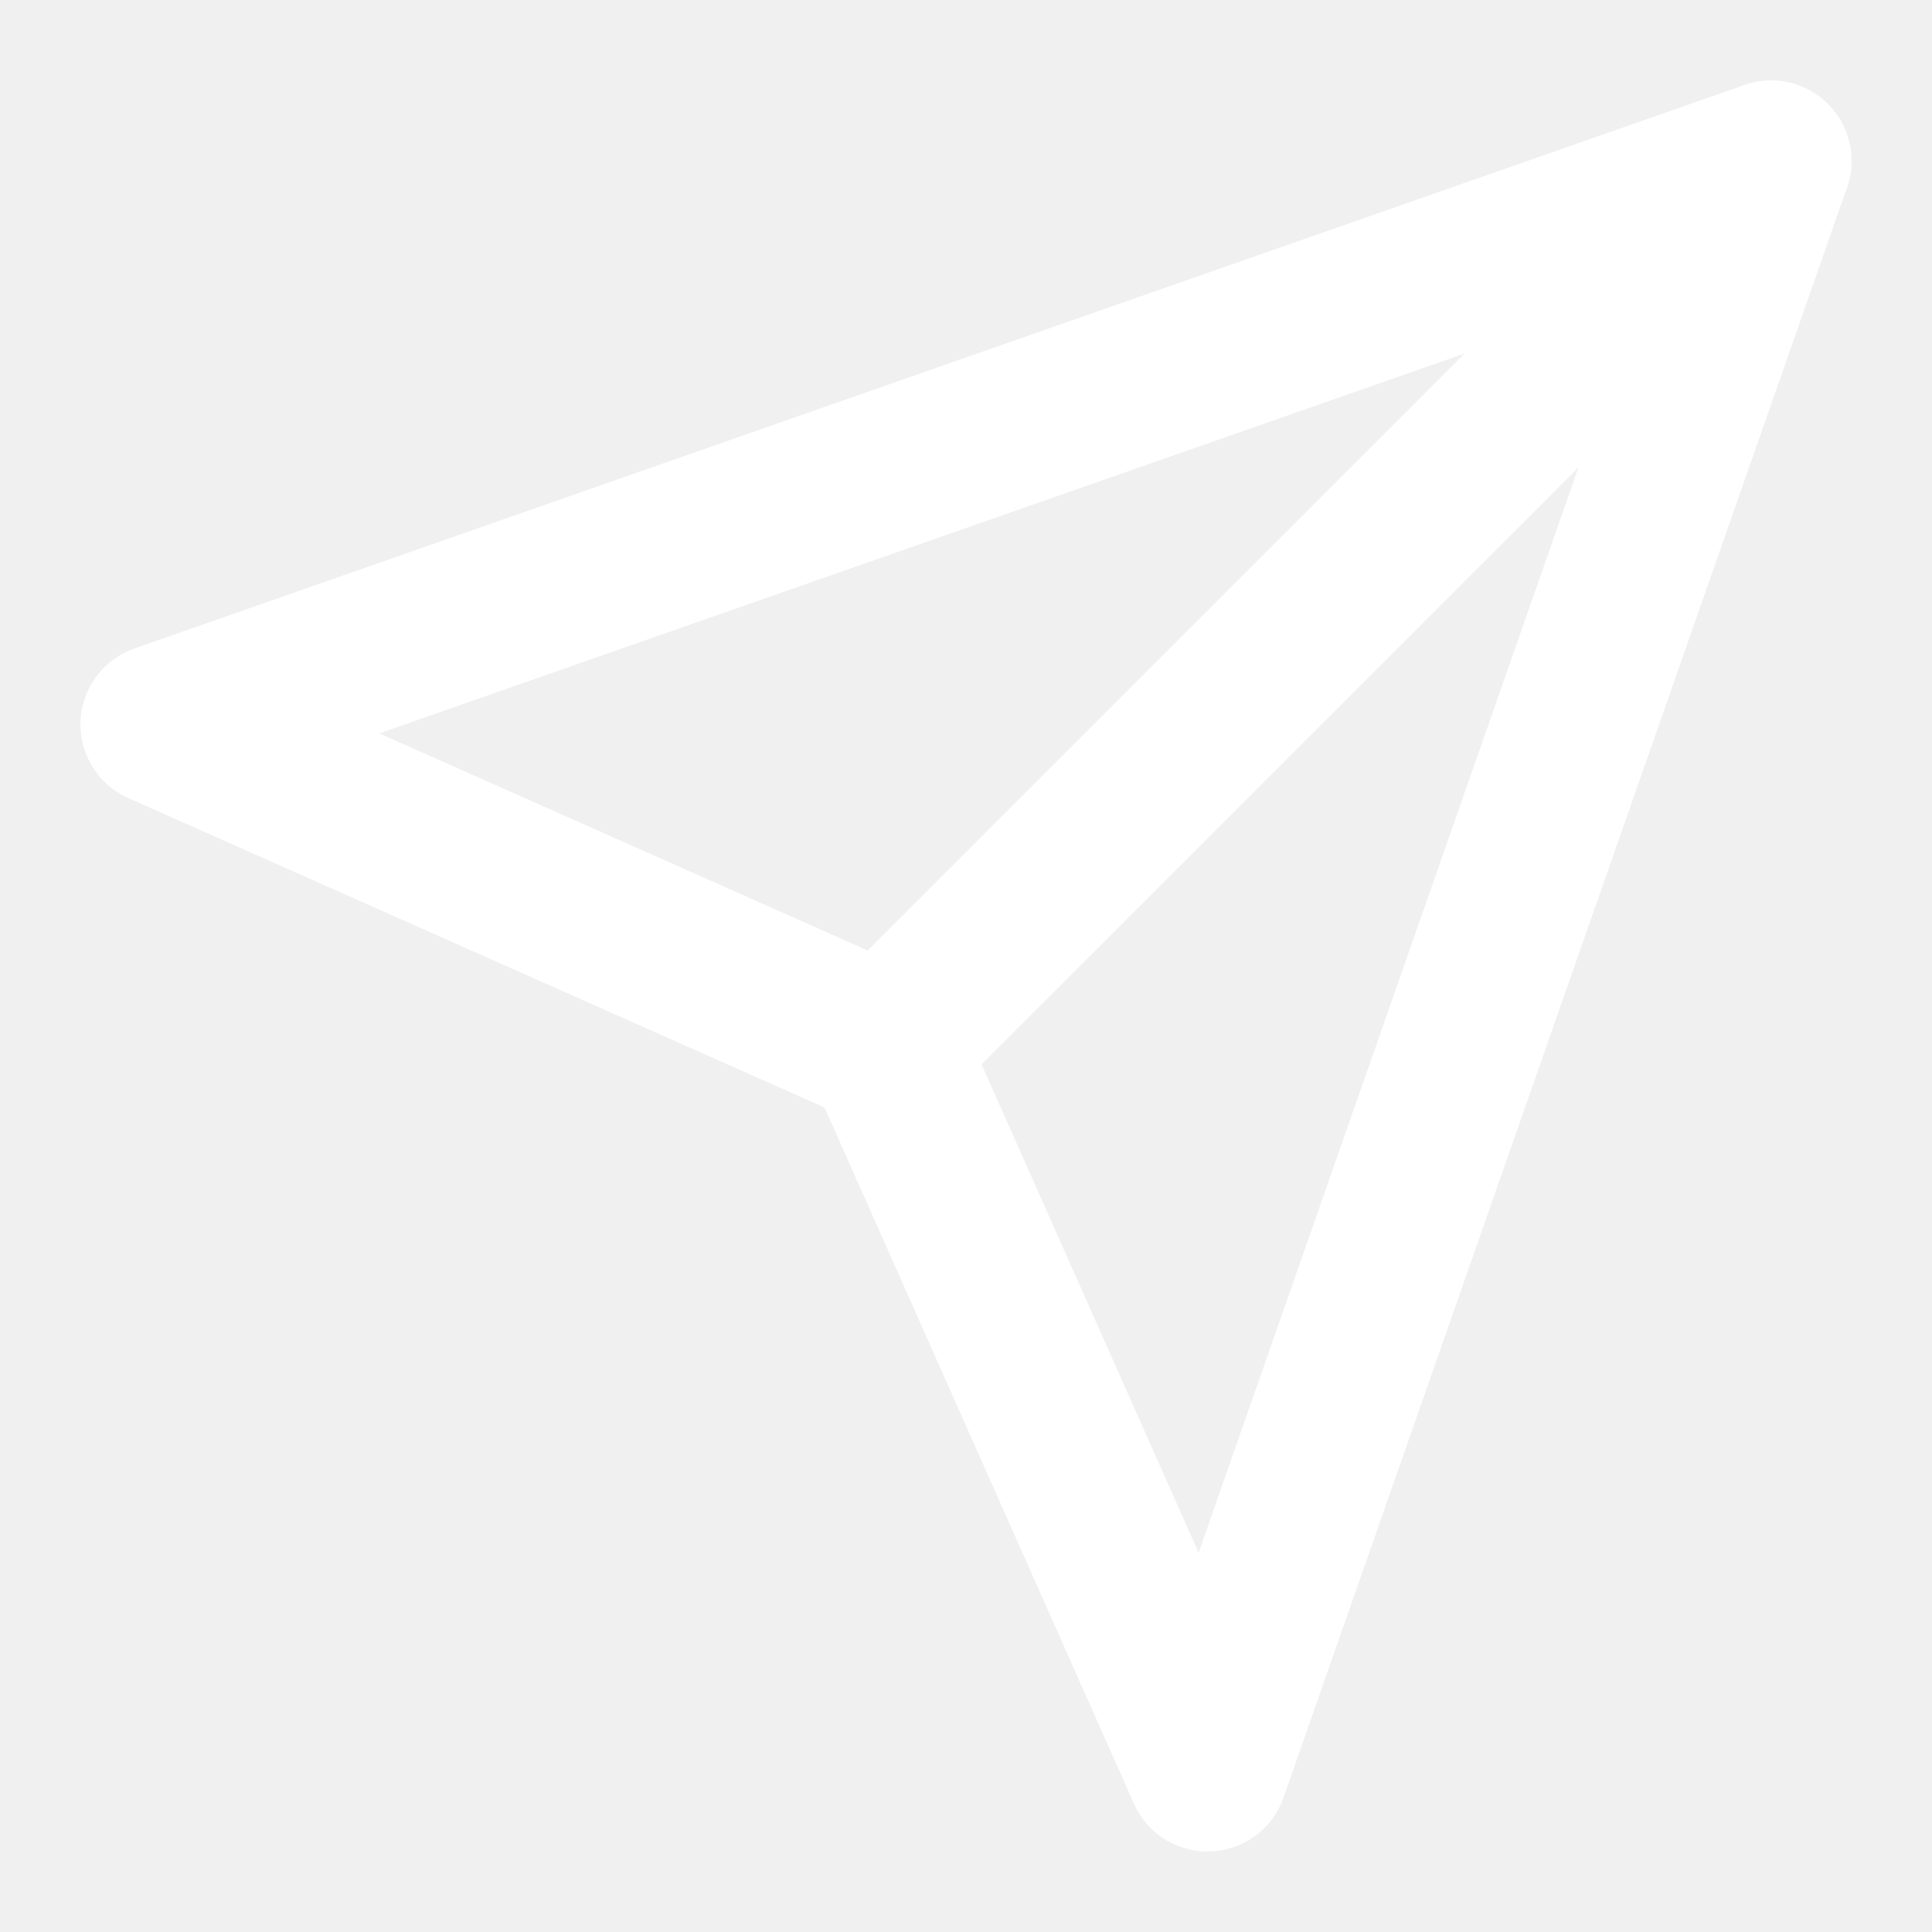
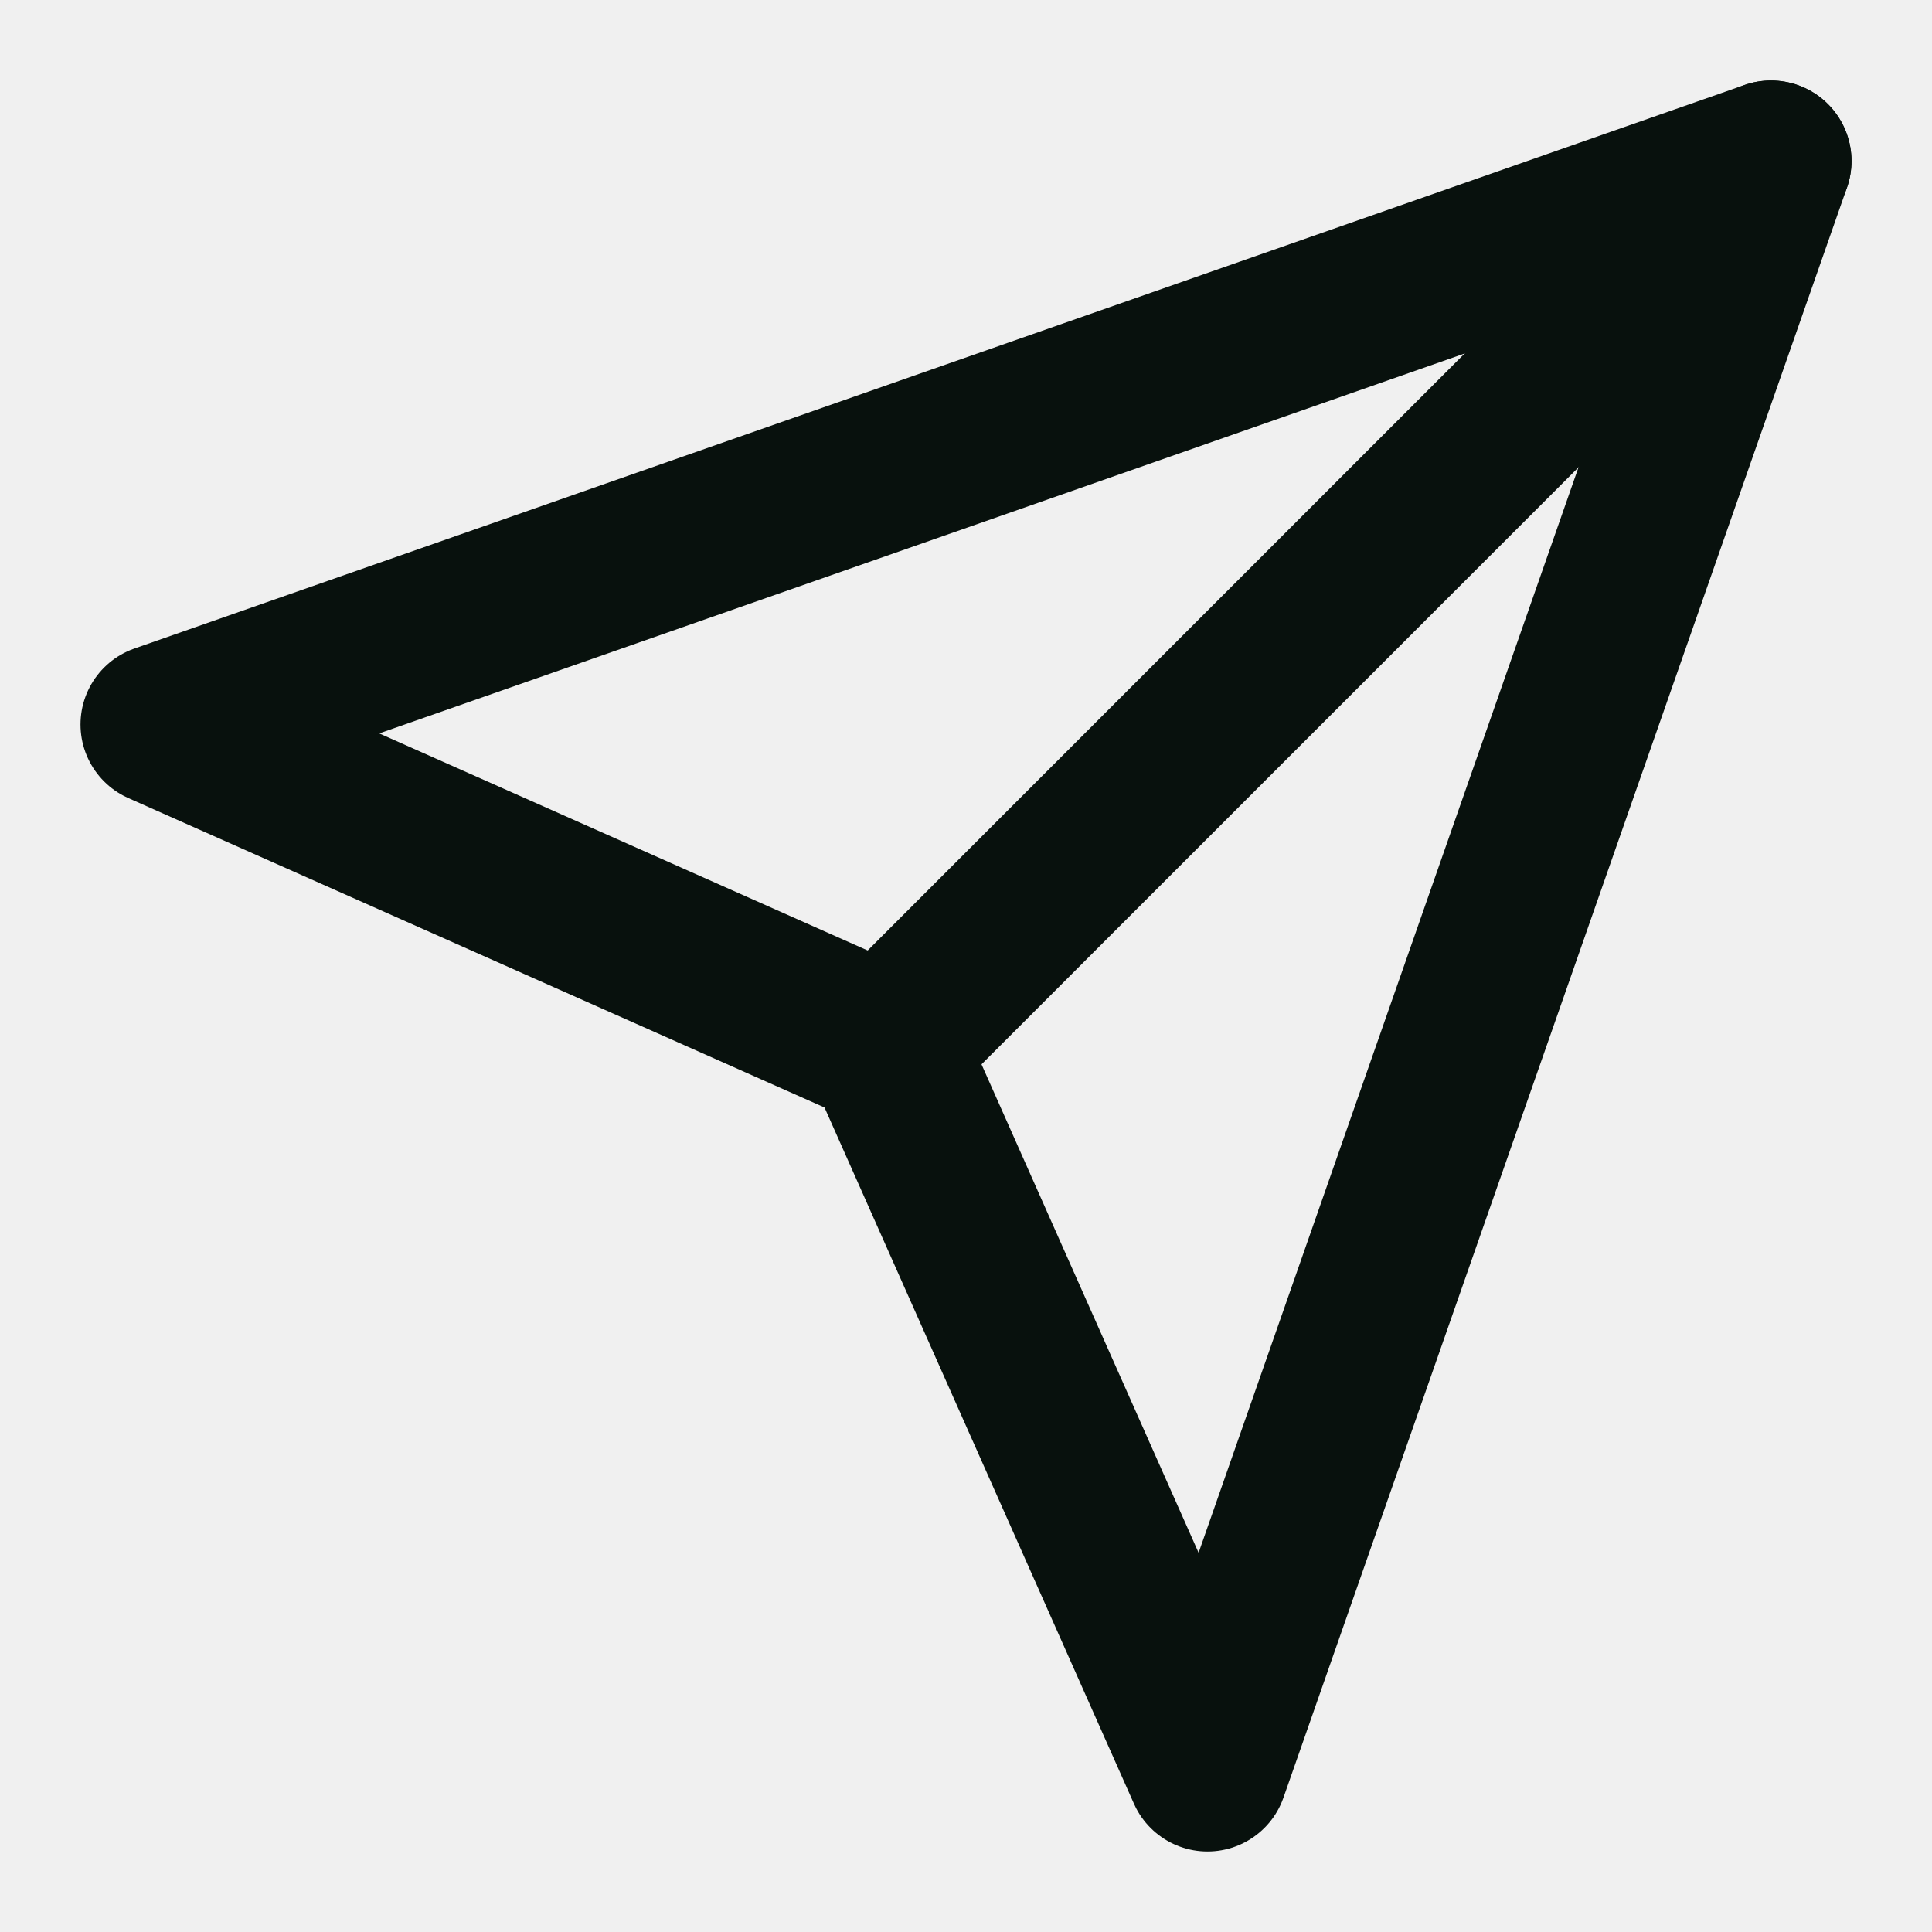
<svg xmlns="http://www.w3.org/2000/svg" version="1.1" id="Шар_1" x="0px" y="0px" viewBox="0 0 24 24" style="enable-background:new 0 0 24 24;" xml:space="preserve">
  <style type="text/css">
- 	.st0{fill:none;stroke:#FFFFFF;stroke-width:2;stroke-linecap:round;stroke-linejoin:round;}
+ 	.st0{fill:none;stroke:#08110D;stroke-width:2;stroke-linecap:round;stroke-linejoin:round;}
</style>
  <line class="st0" x1="22" y1="2" x2="11" y2="13" />
  <polygon class="st0" points="22,2 15,22 11,13 2,9 " />
</svg>
